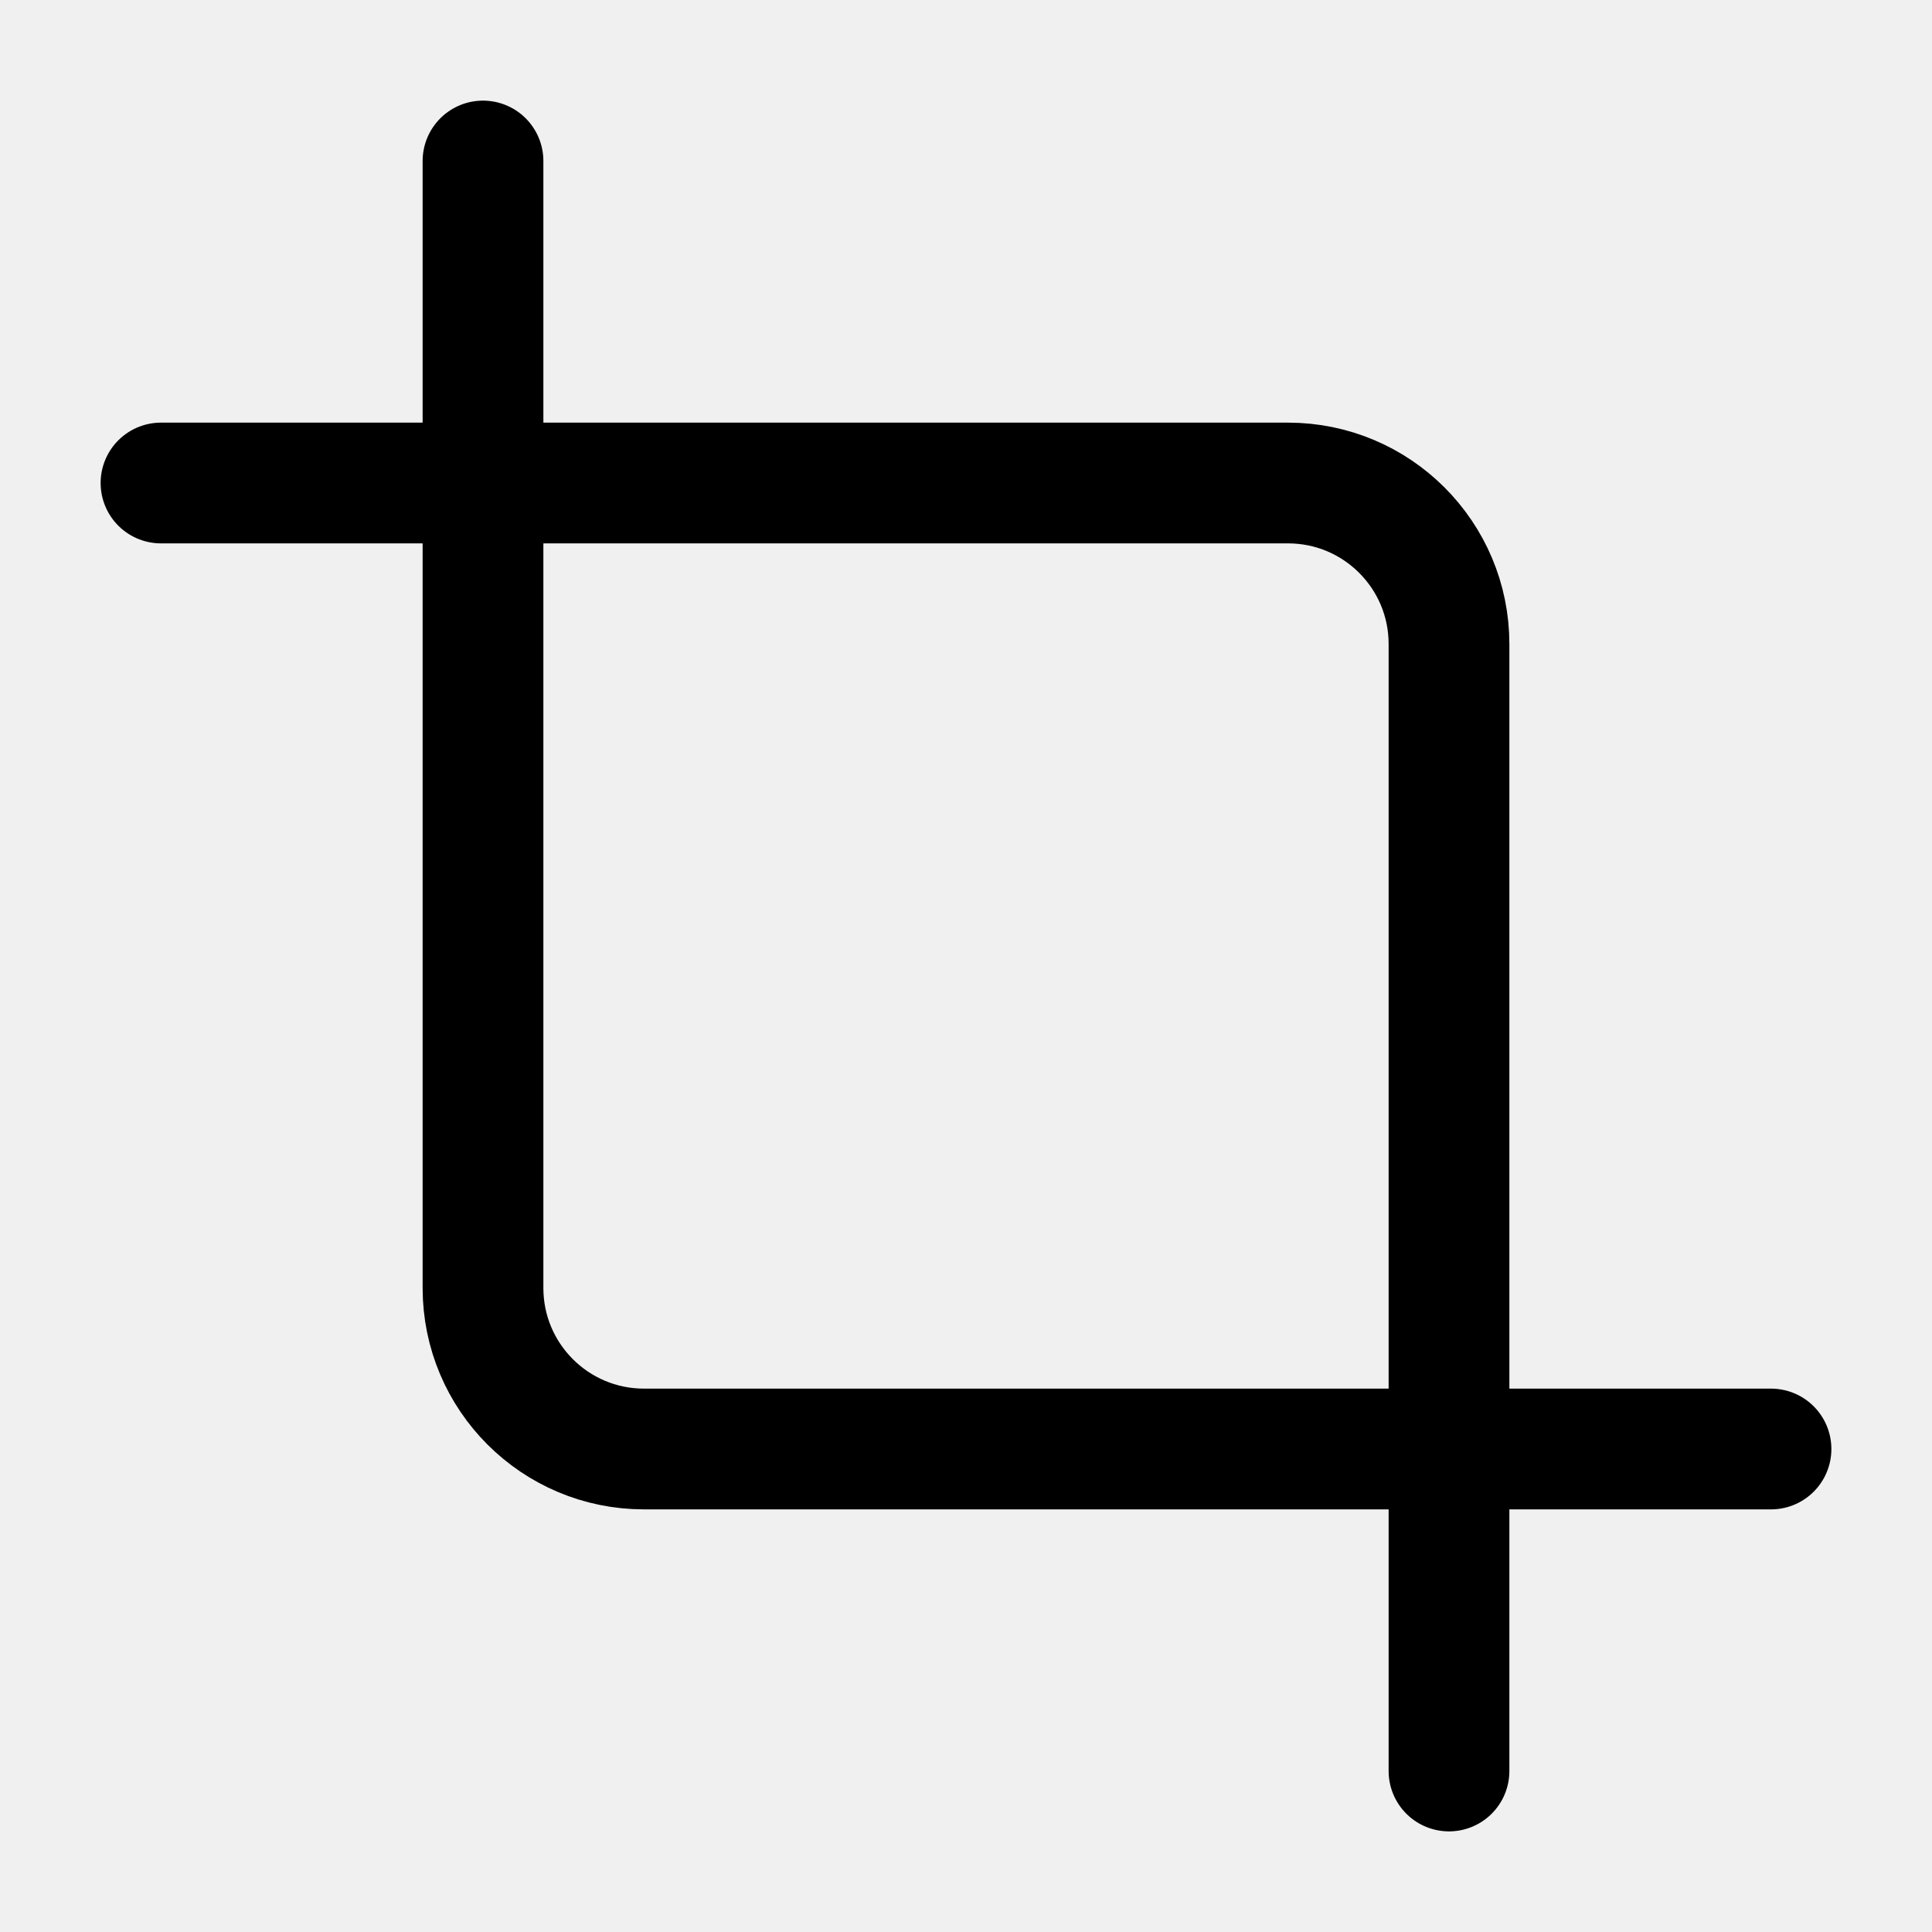
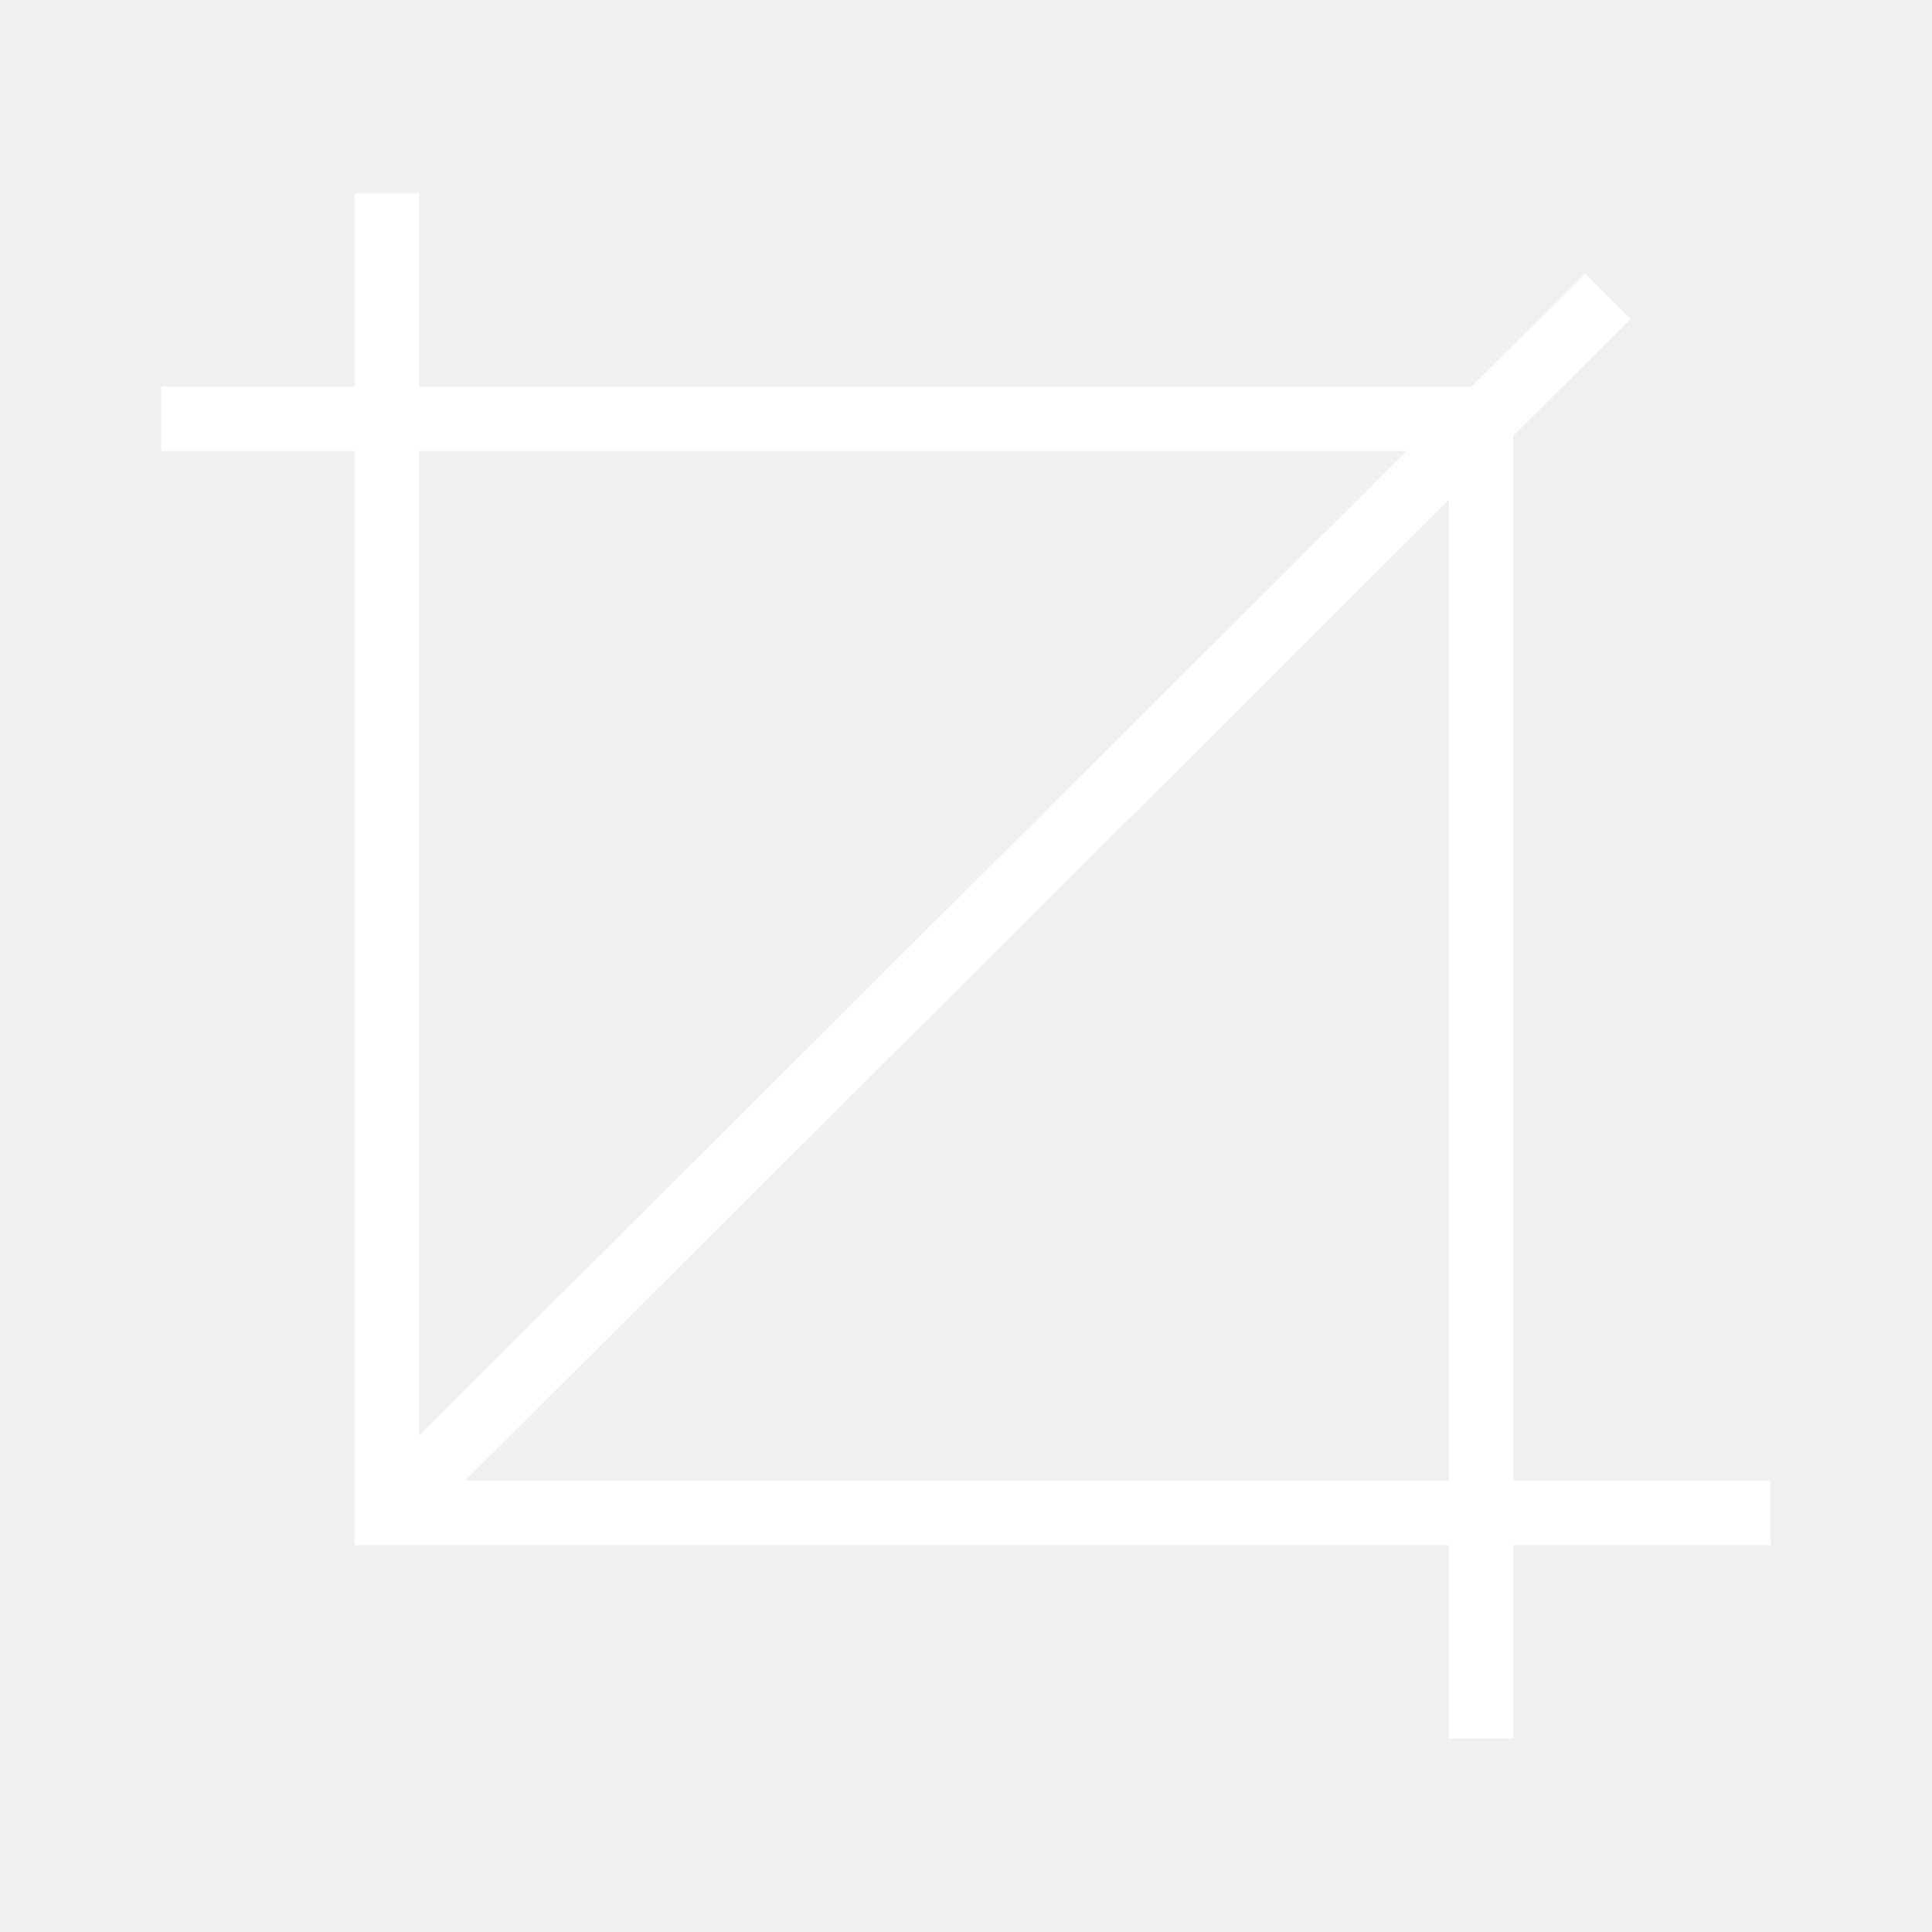
- <svg xmlns="http://www.w3.org/2000/svg" width="48" height="48" viewBox="0 0 24 24" fill="none" stroke="currentColor" stroke-width="1.5" stroke-linecap="round" stroke-linejoin="round">
-   <path d="M6 2v14a2 2 0 0 0 2 2h14" />
-   <path d="M18 22V8a2 2 0 0 0-2-2H2" />
+ <svg xmlns="http://www.w3.org/2000/svg" width="56" height="56" viewBox="0 0 56 56" fill="none">
+   <path d="M43.86 42.92V12.632L47.257 9.247L45.939 7.926L42.646 11.207H12.148V5.609H10.283V11.207H4.674V13.072H10.283V44.786H41.993V50.391H43.858V44.786H51.322V42.92H43.86ZM40.775 13.072L12.15 41.606V13.072H40.775ZM13.475 42.92L41.995 14.492V42.92H13.475Z" fill="white" />
</svg>
